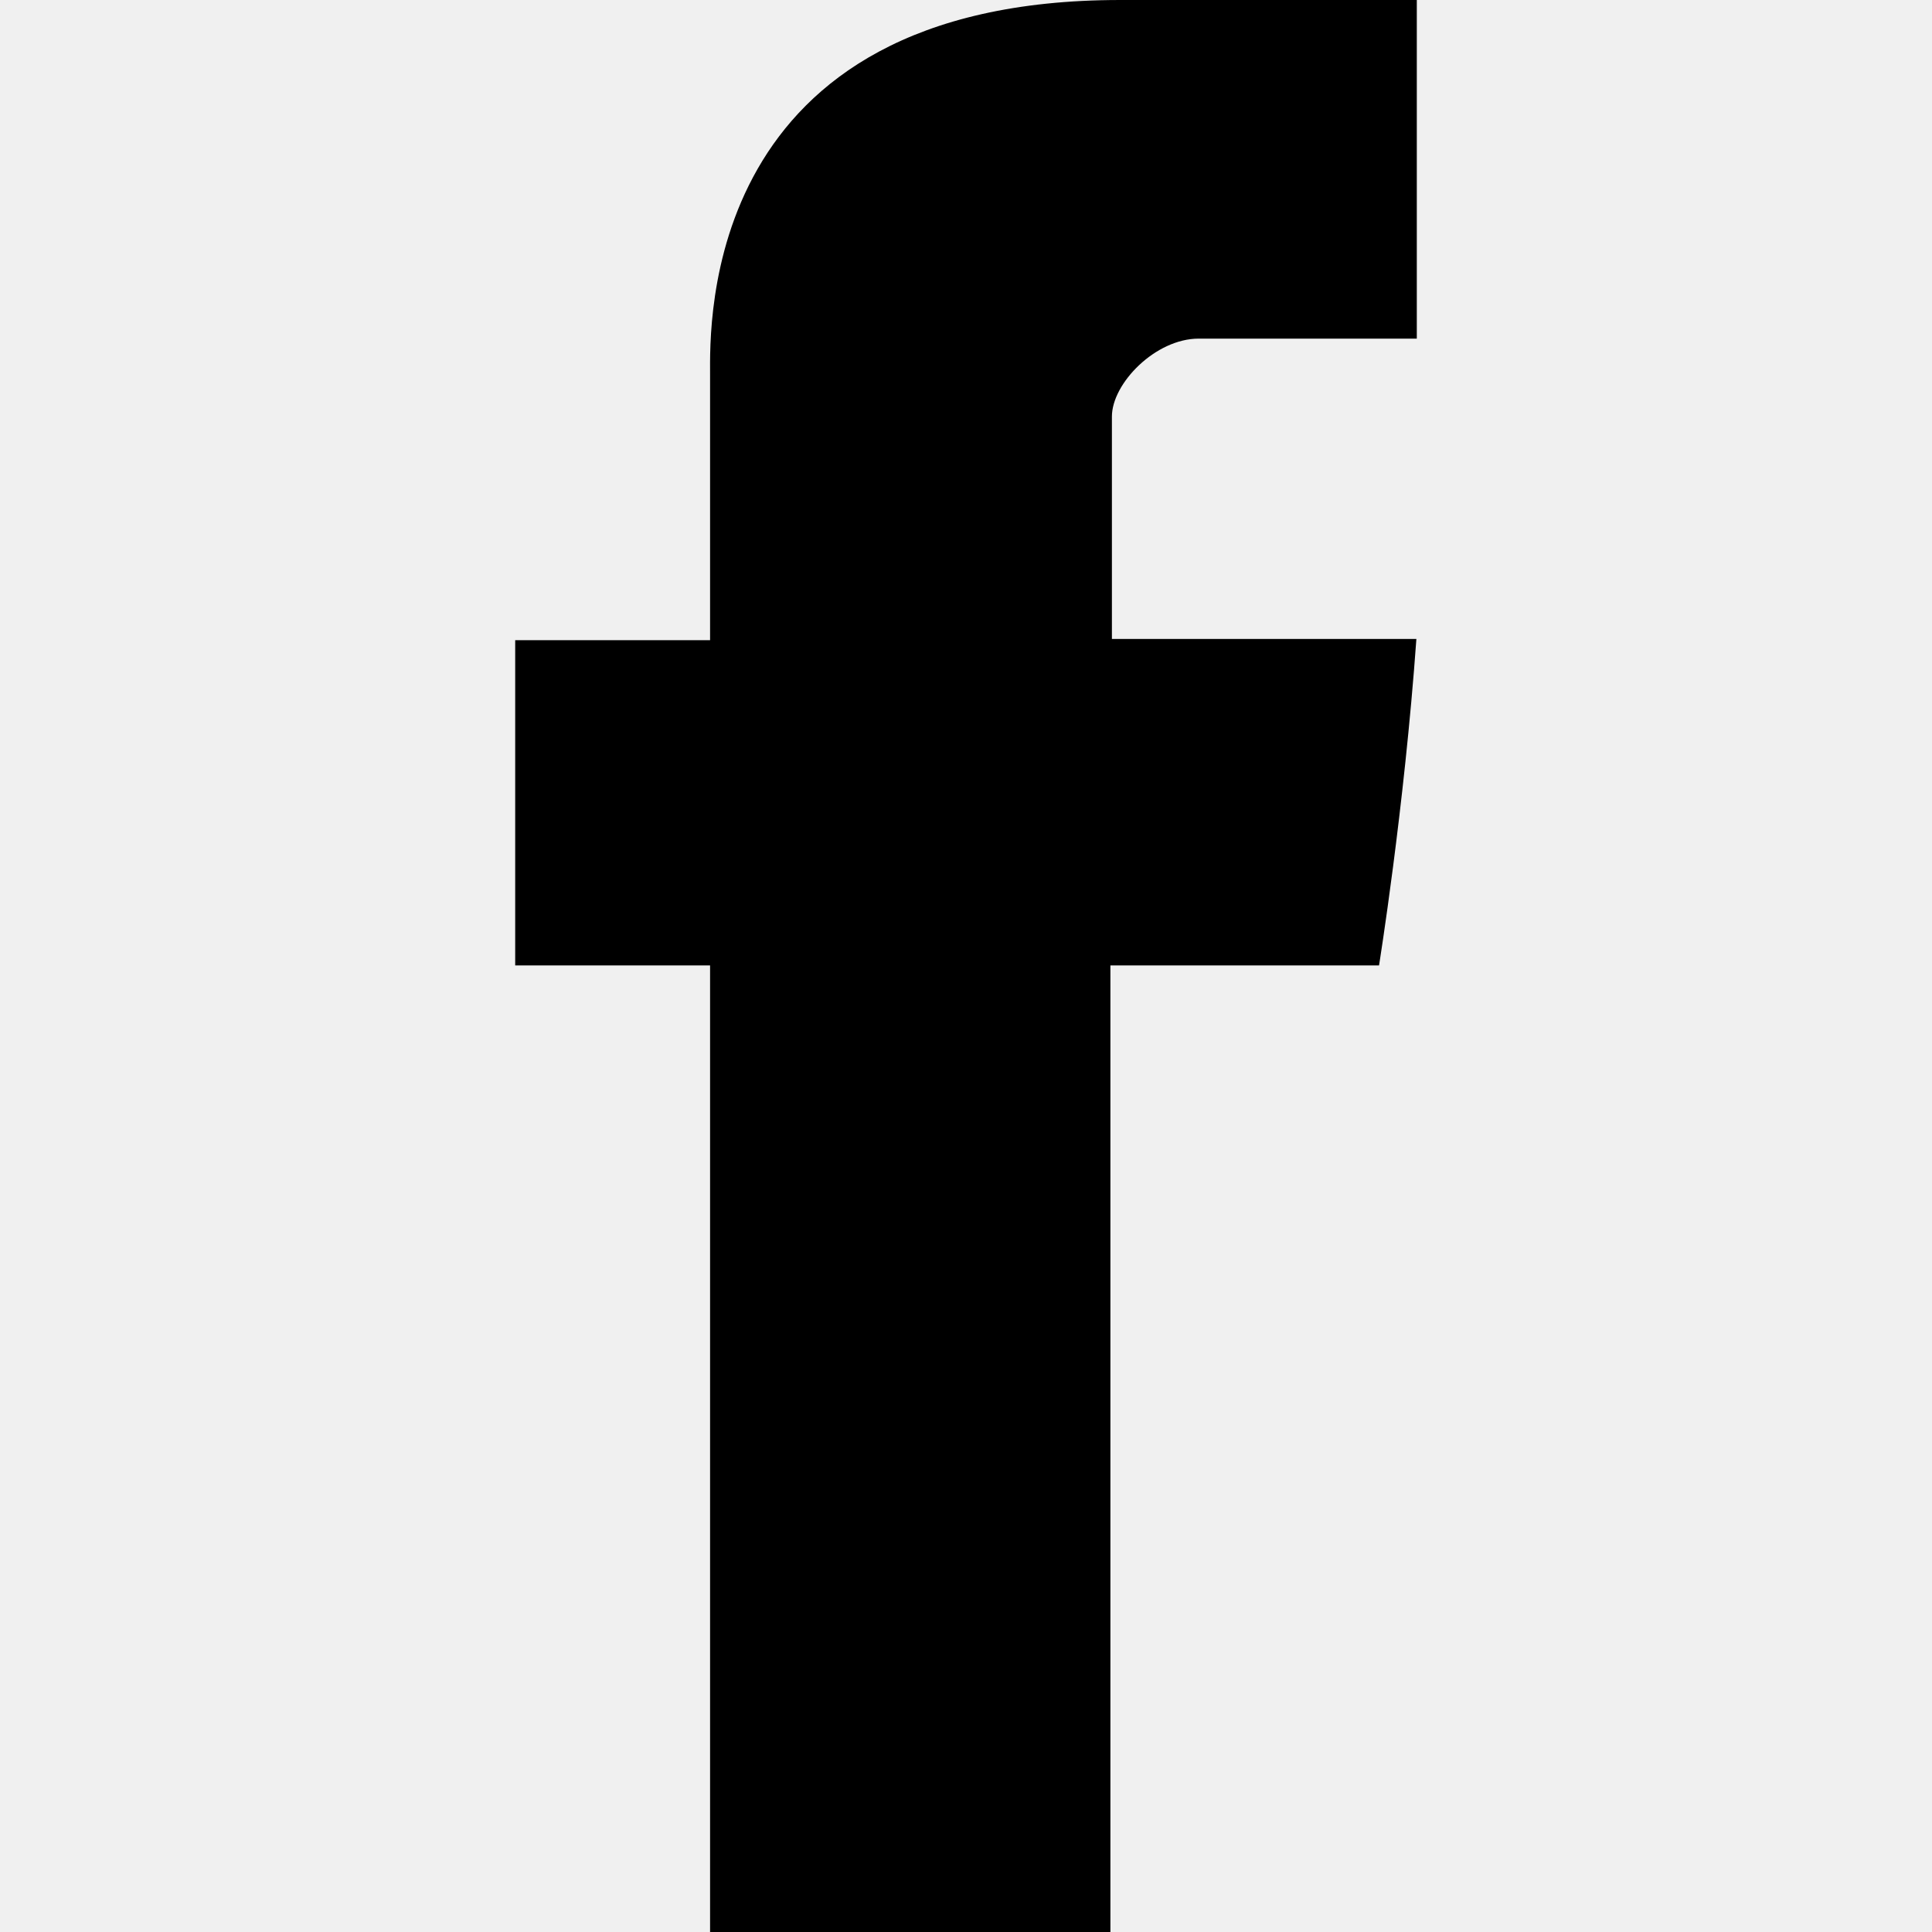
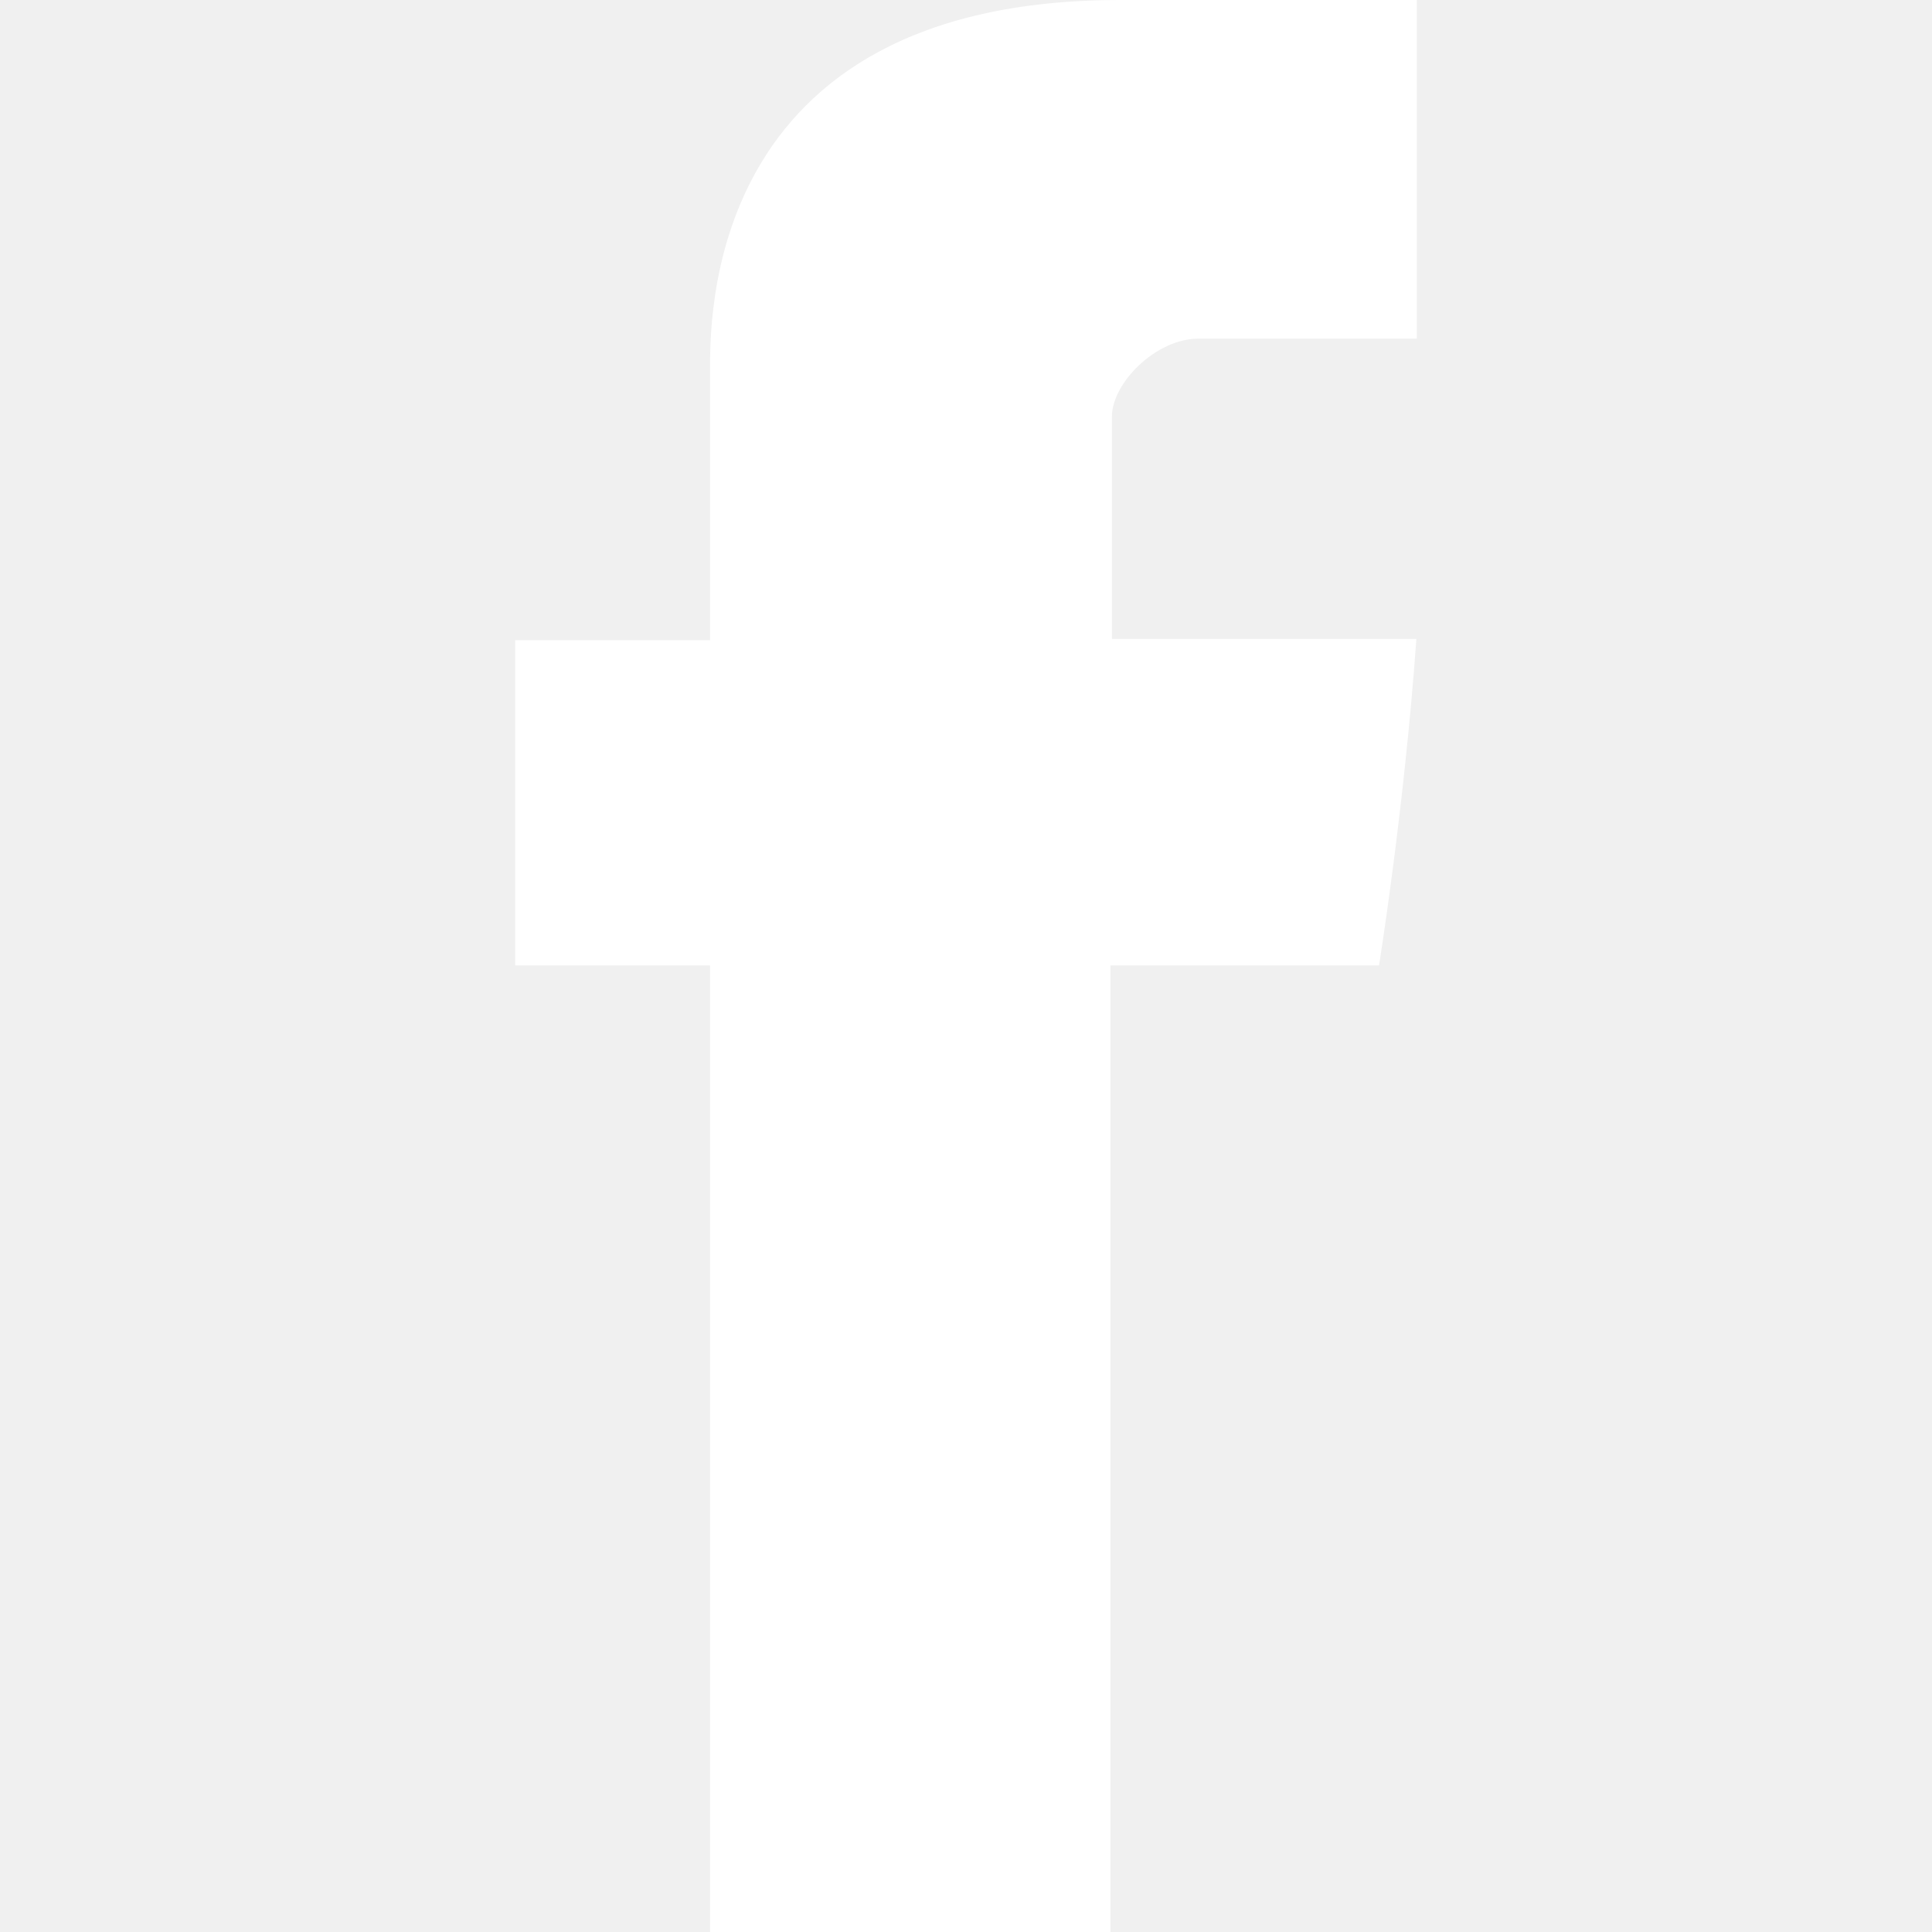
- <svg xmlns="http://www.w3.org/2000/svg" version="1.1" id="Capa_1" x="0px" y="0px" width="430.113px" height="430.114px" viewBox="0 0 430.113 430.114" style="enable-background:new 0 0 430.113 430.114;" xml:space="preserve">
+ <svg xmlns="http://www.w3.org/2000/svg" version="1.1" id="Capa_1" x="0px" y="0px" width="18px" height="18px" viewBox="0 0 430.113 430.114" style="enable-background:new 0 0 430.113 430.114;fill:white;" xml:space="preserve">
  <g>
    <path id="Facebook" d="M158.081,83.3c0,10.839,0,59.218,0,59.218h-43.385v72.412h43.385v215.183h89.122V214.936h59.805   c0,0,5.601-34.721,8.316-72.685c-7.784,0-67.784,0-67.784,0s0-42.127,0-49.511c0-7.4,9.717-17.354,19.321-17.354   c9.586,0,29.818,0,48.557,0c0-9.859,0-43.924,0-75.385c-25.016,0-53.476,0-66.021,0C155.878-0.004,158.081,72.48,158.081,83.3z" />
  </g>
  <g>
</g>
  <g>
</g>
  <g>
</g>
  <g>
</g>
  <g>
</g>
  <g>
</g>
  <g>
</g>
  <g>
</g>
  <g>
</g>
  <g>
</g>
  <g>
</g>
  <g>
</g>
  <g>
</g>
  <g>
</g>
  <g>
</g>
</svg>
